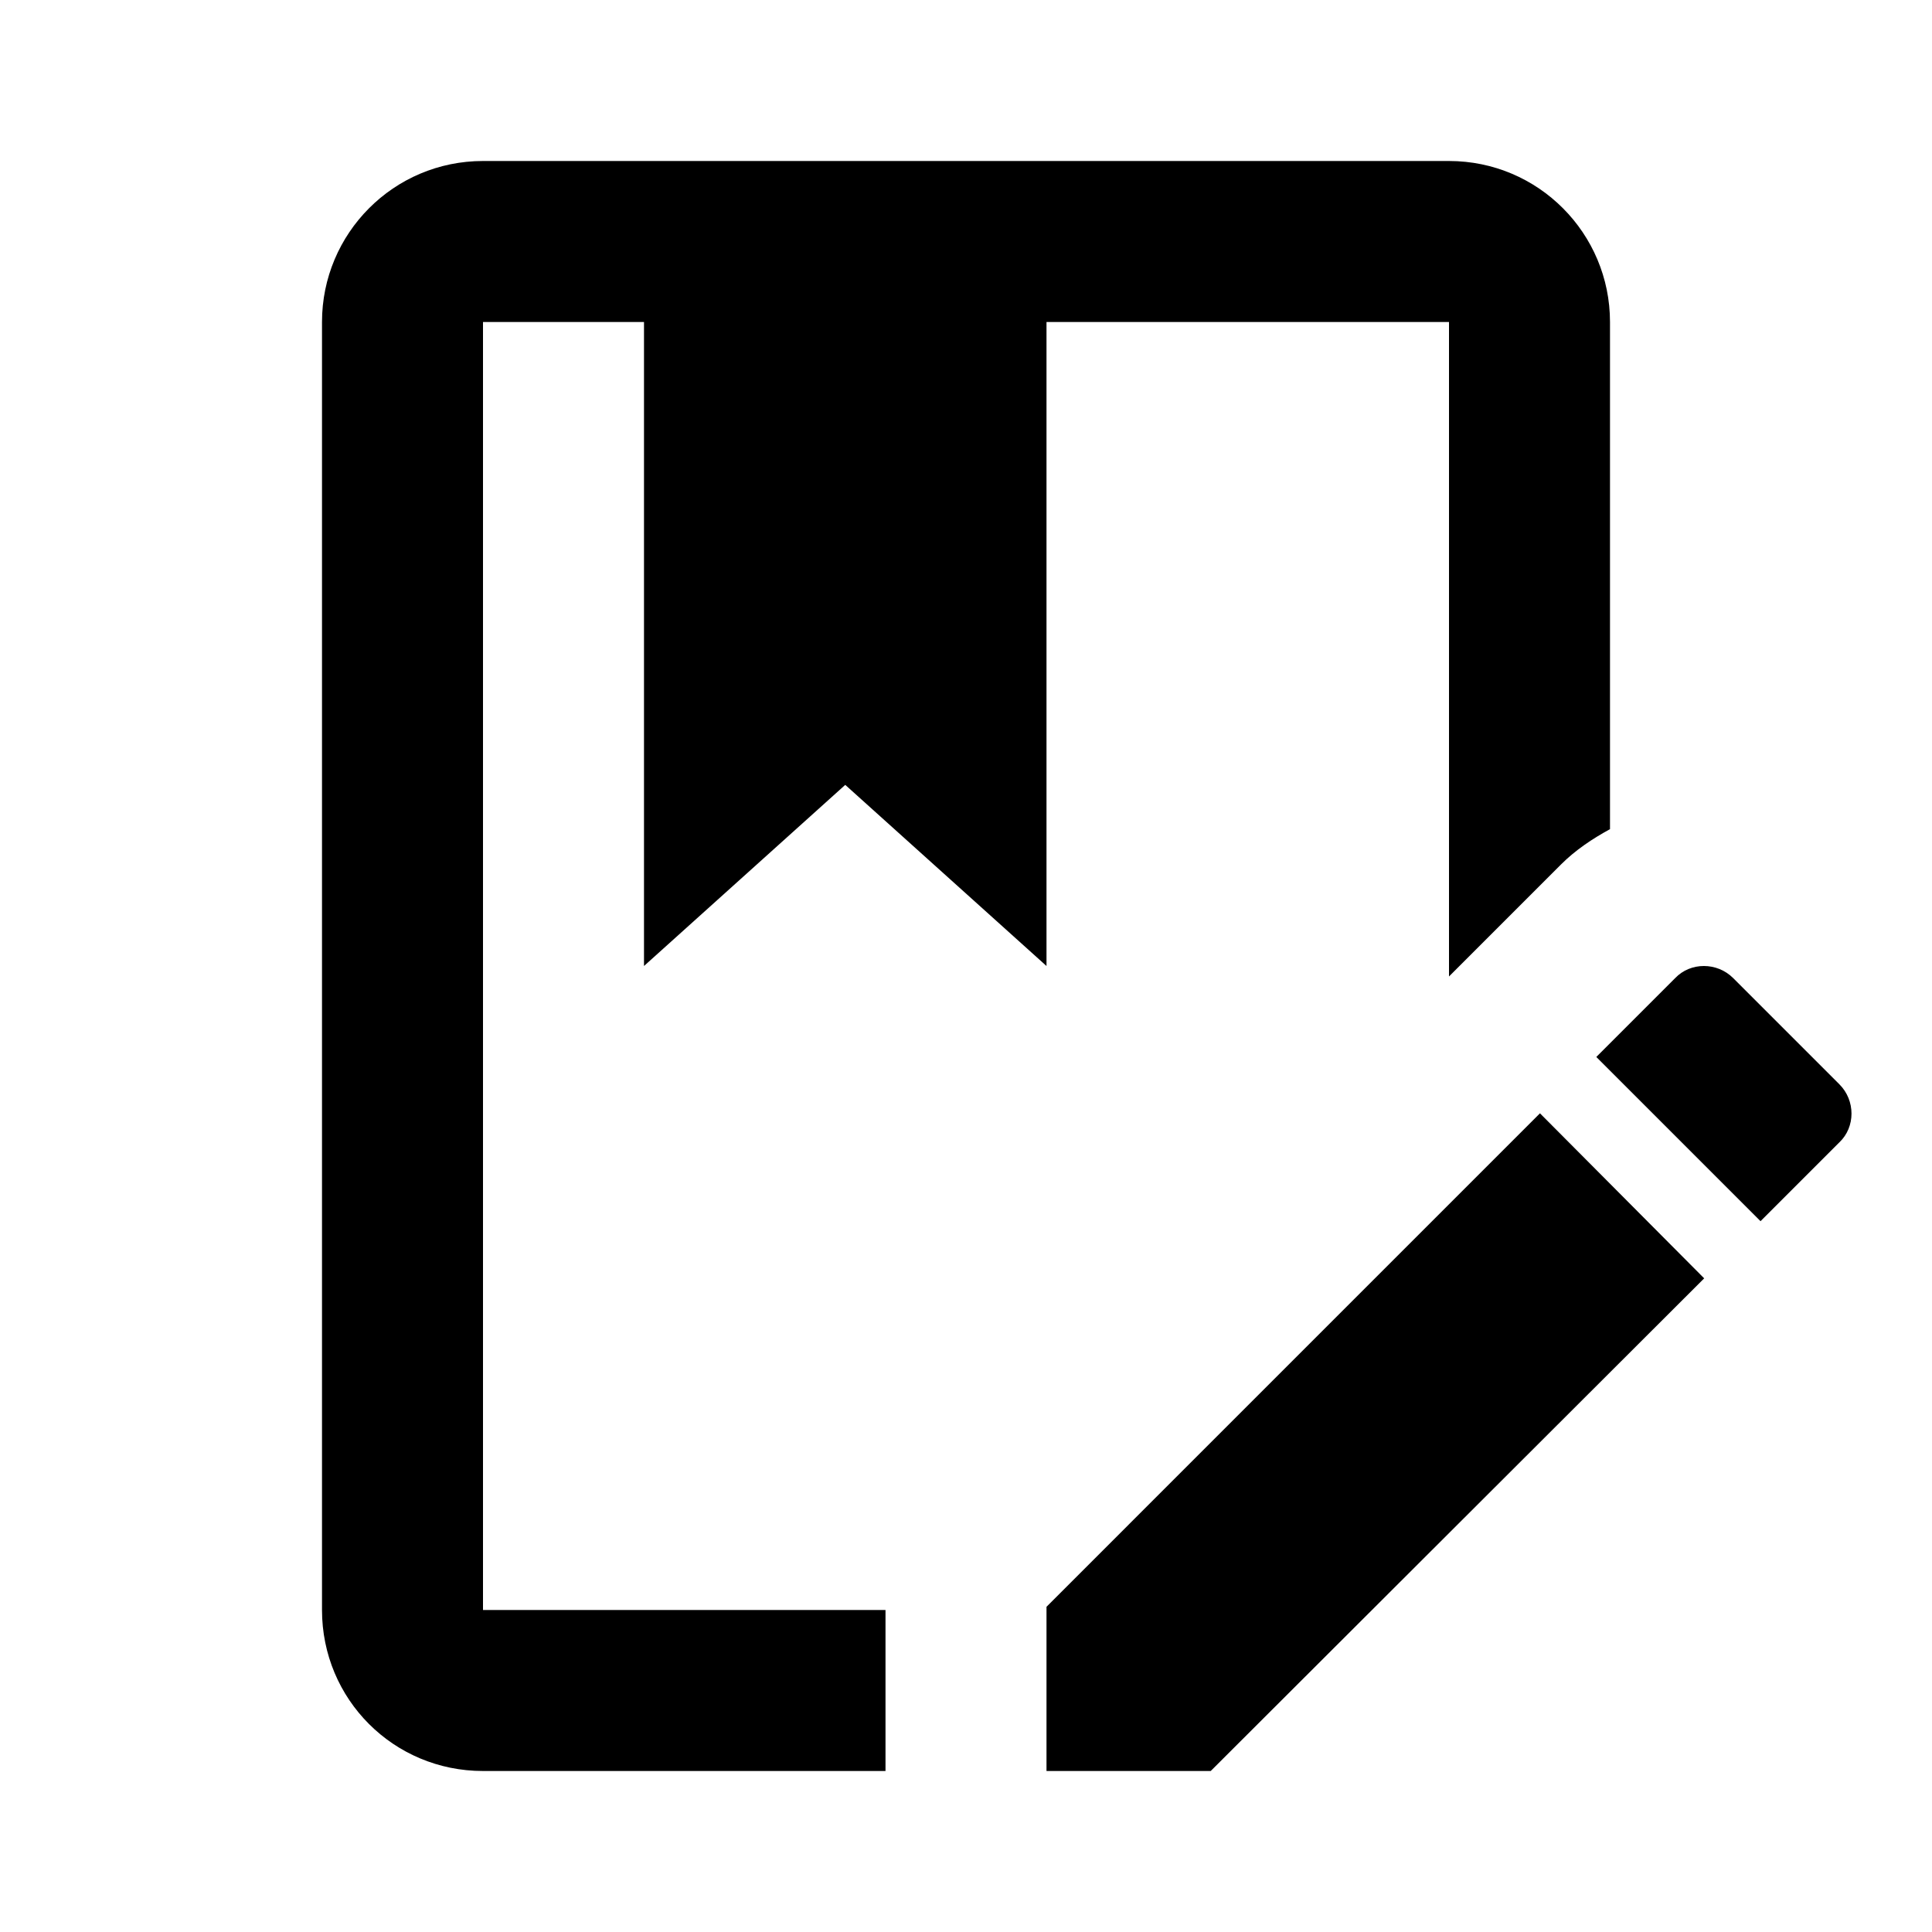
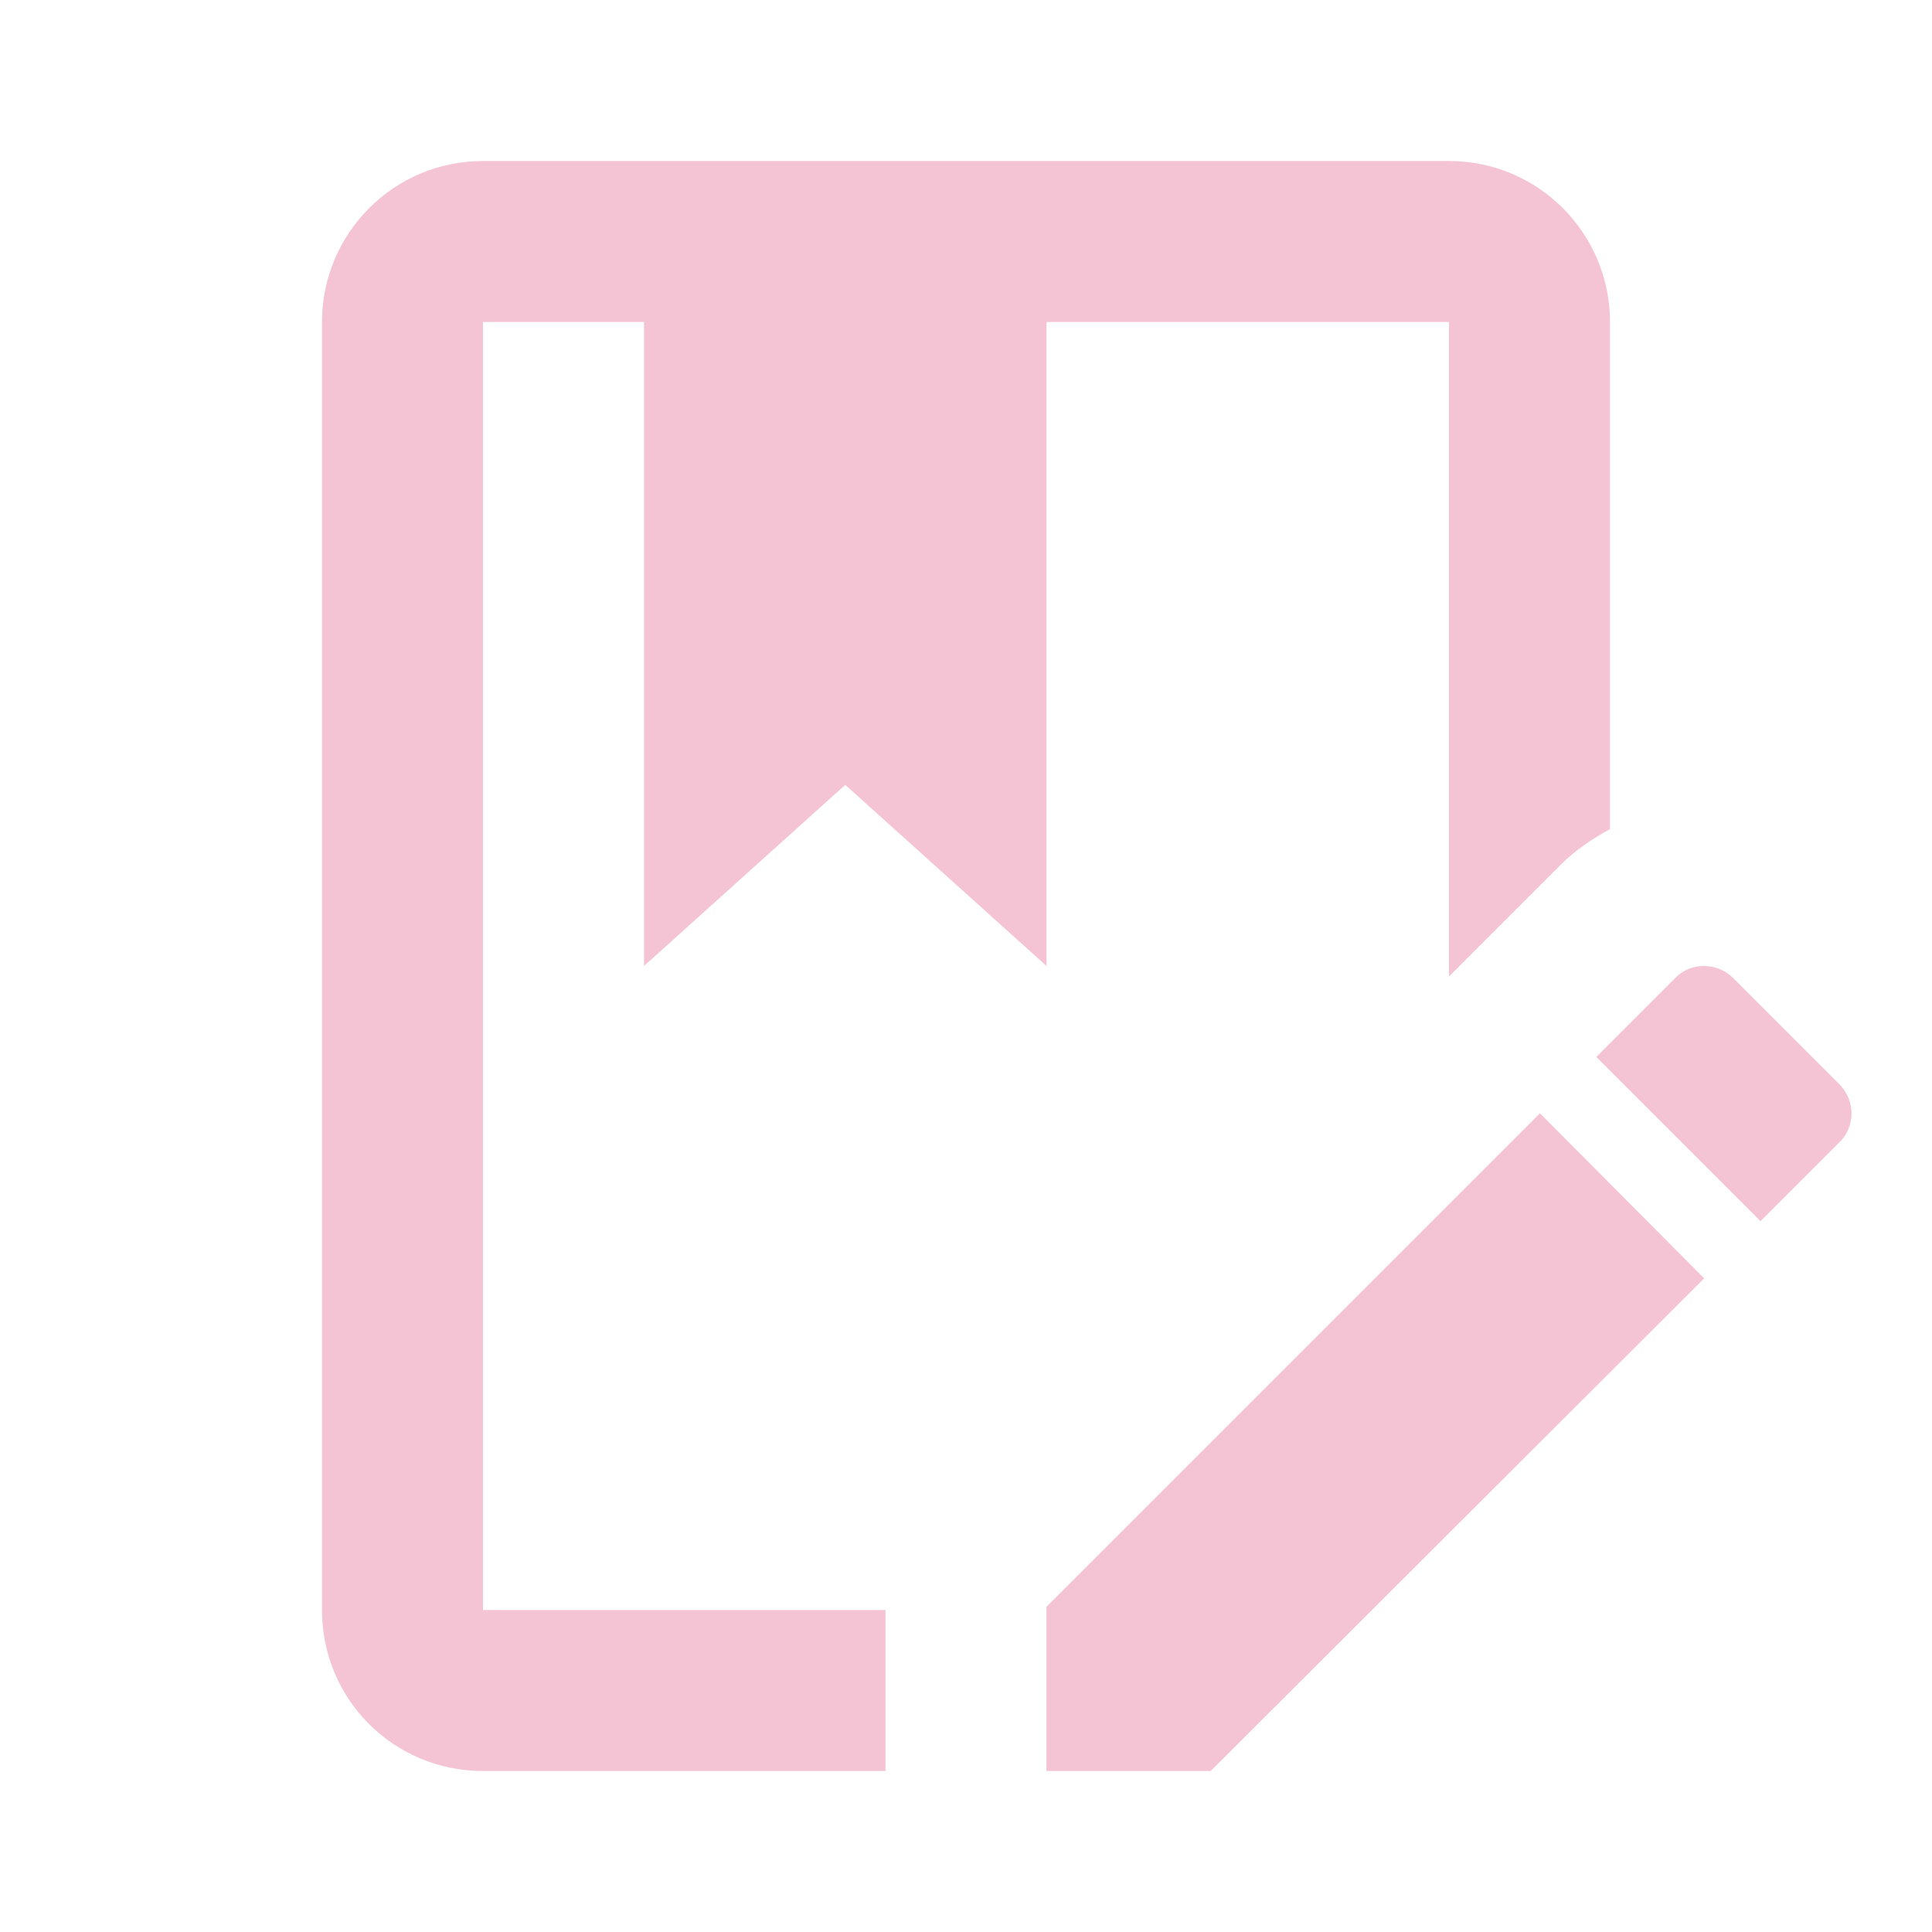
<svg xmlns="http://www.w3.org/2000/svg" viewBox="0 0 24 24">
-   <path d="M6 20H11V22H6C4.89 22 4 21.11 4 20V4C4 2.9 4.89 2 6 2H18C19.11 2 20 2.9 20 4V10.3C19.78 10.42 19.57 10.56 19.39 10.74L18 12.13V4H13V12L10.5 9.75L8 12V4H6V20M22.85 13.47L21.53 12.15C21.33 11.95 21 11.95 20.81 12.15L19.83 13.13L21.87 15.17L22.85 14.19C23.05 14 23.05 13.67 22.85 13.47M13 19.96V22H15.04L21.17 15.88L19.13 13.83L13 19.96Z" />
+   <path d="M6 20H11V22H6C4.89 22 4 21.11 4 20V4C4 2.9 4.89 2 6 2H18C19.11 2 20 2.9 20 4V10.3C19.78 10.42 19.57 10.56 19.39 10.74L18 12.13V4H13V12L10.5 9.75L8 12V4H6V20M22.85 13.47L21.53 12.15C21.33 11.95 21 11.95 20.81 12.15L19.83 13.13L21.87 15.17L22.85 14.19C23.05 14 23.05 13.67 22.85 13.47M13 19.96V22H15.04L21.17 15.88L19.13 13.83L13 19.96Z" fill="#f5c4d4" />
</svg>
